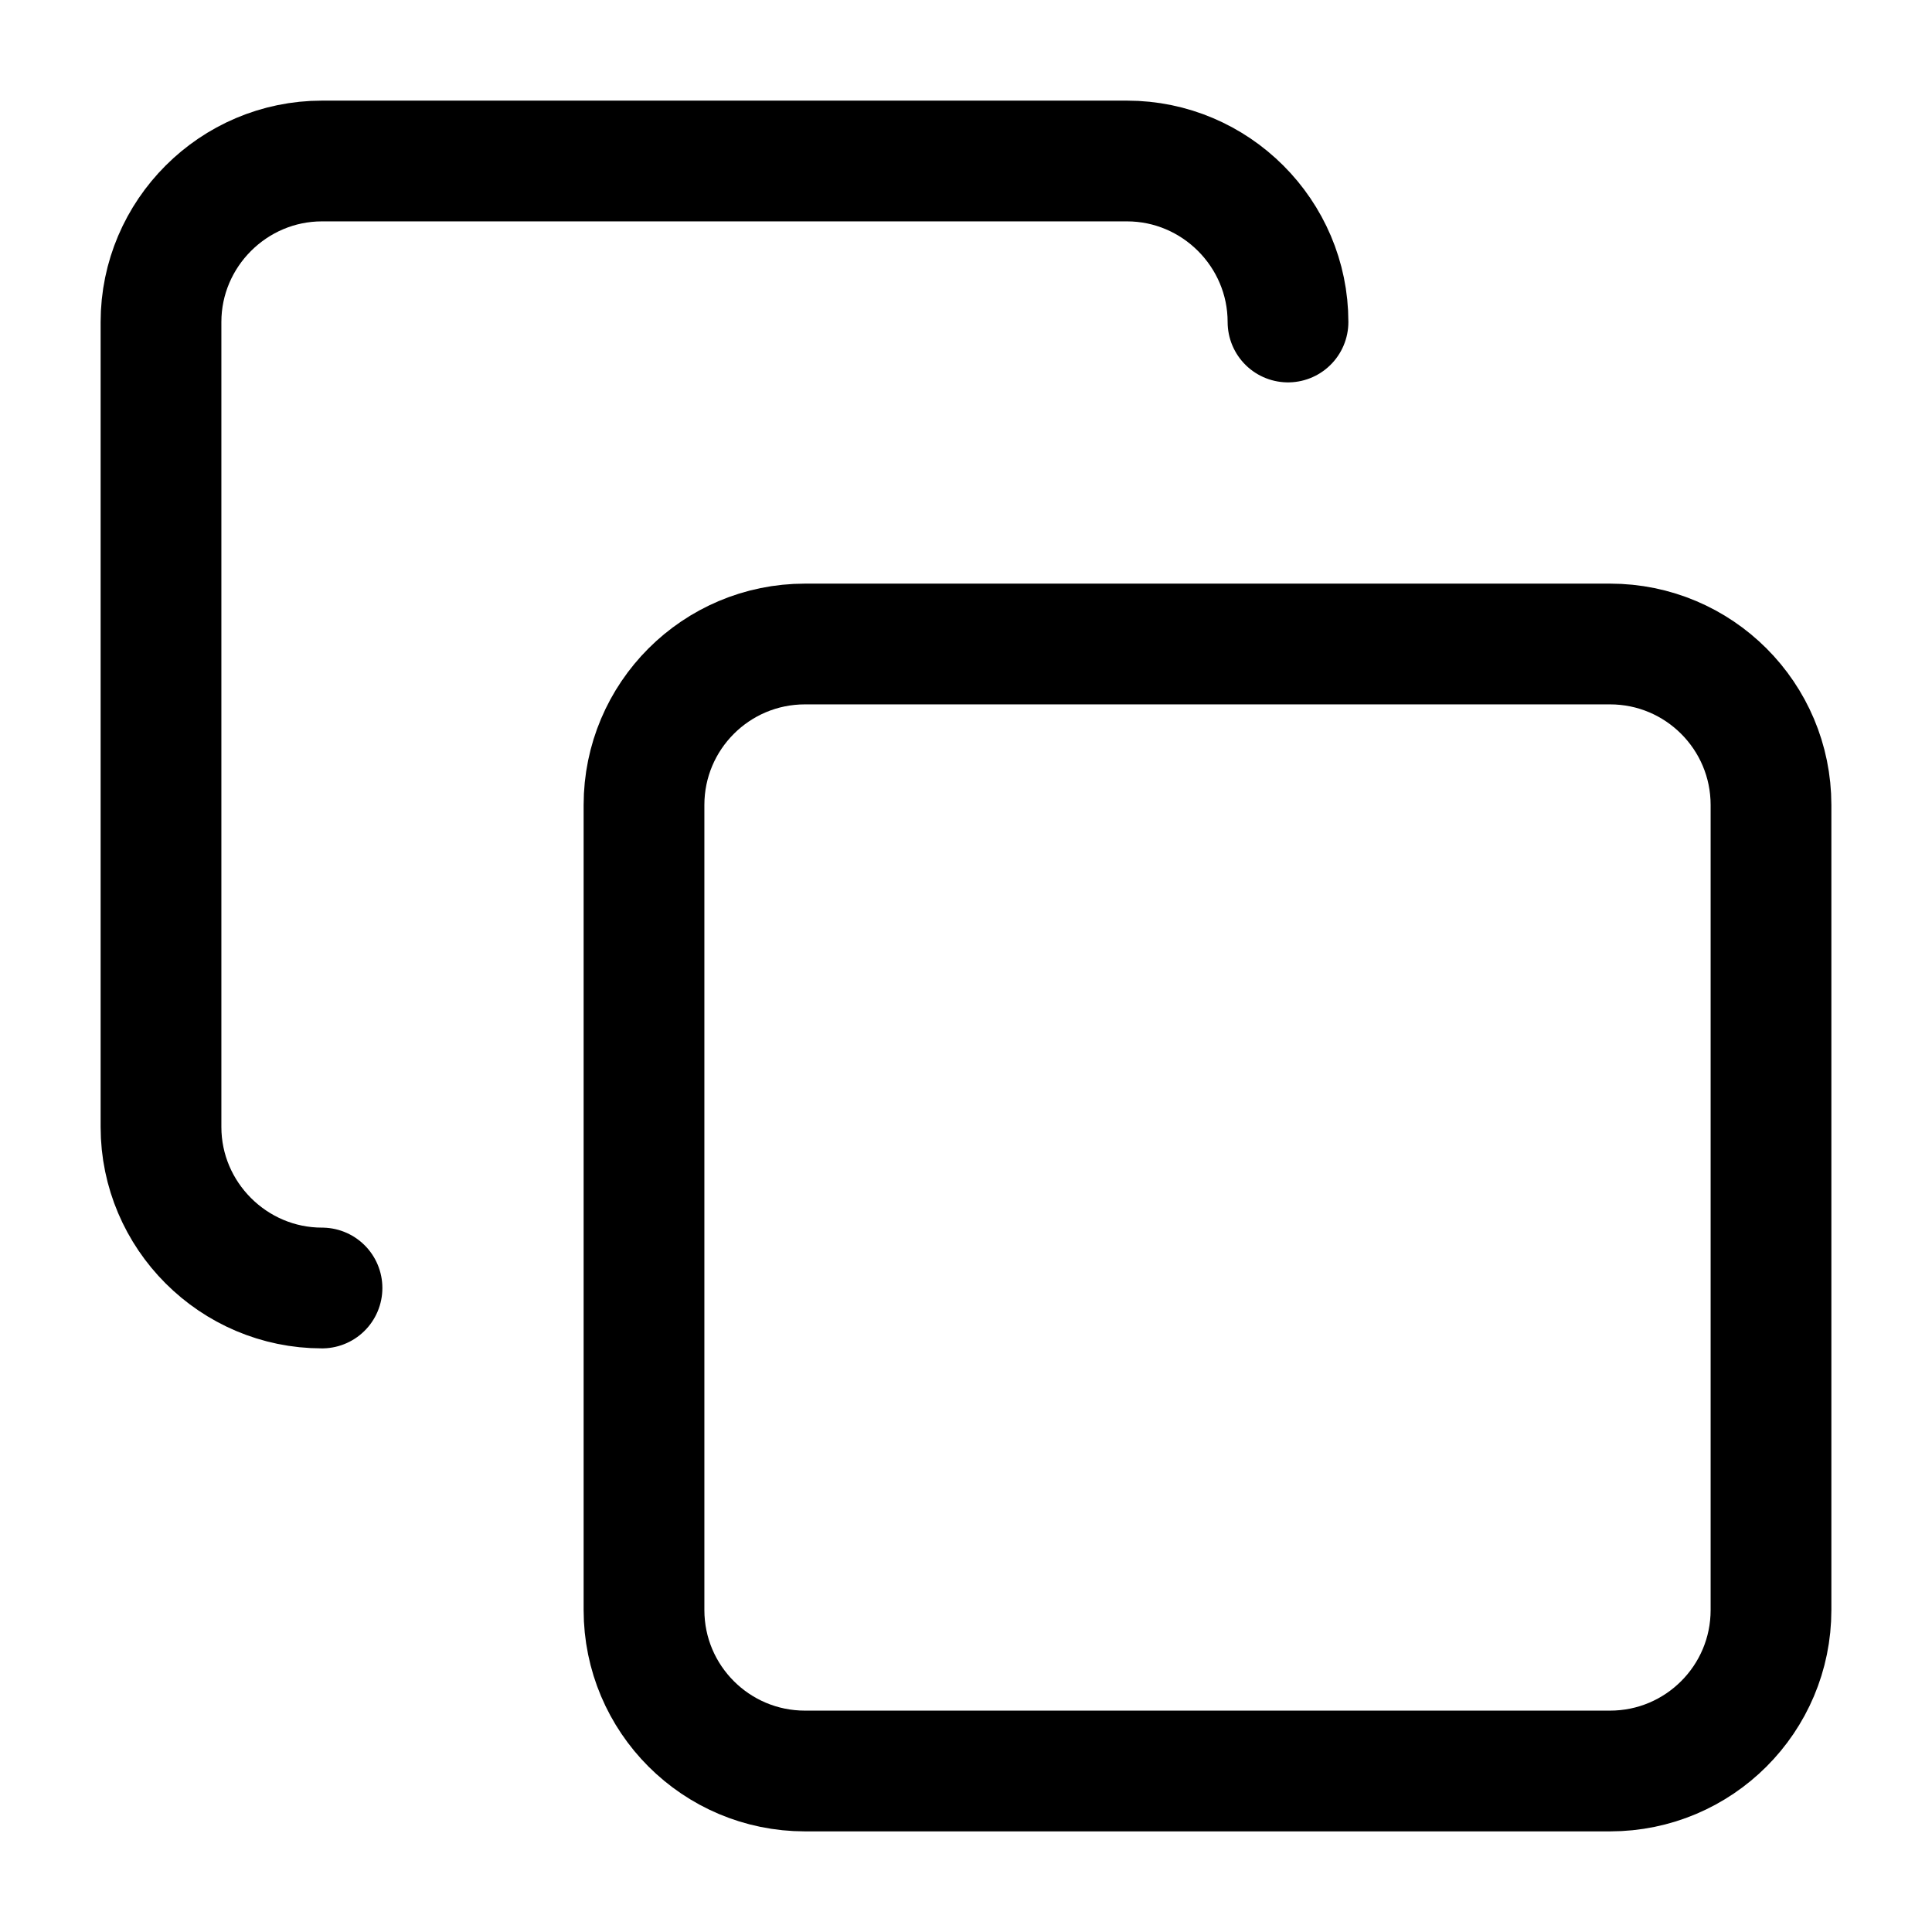
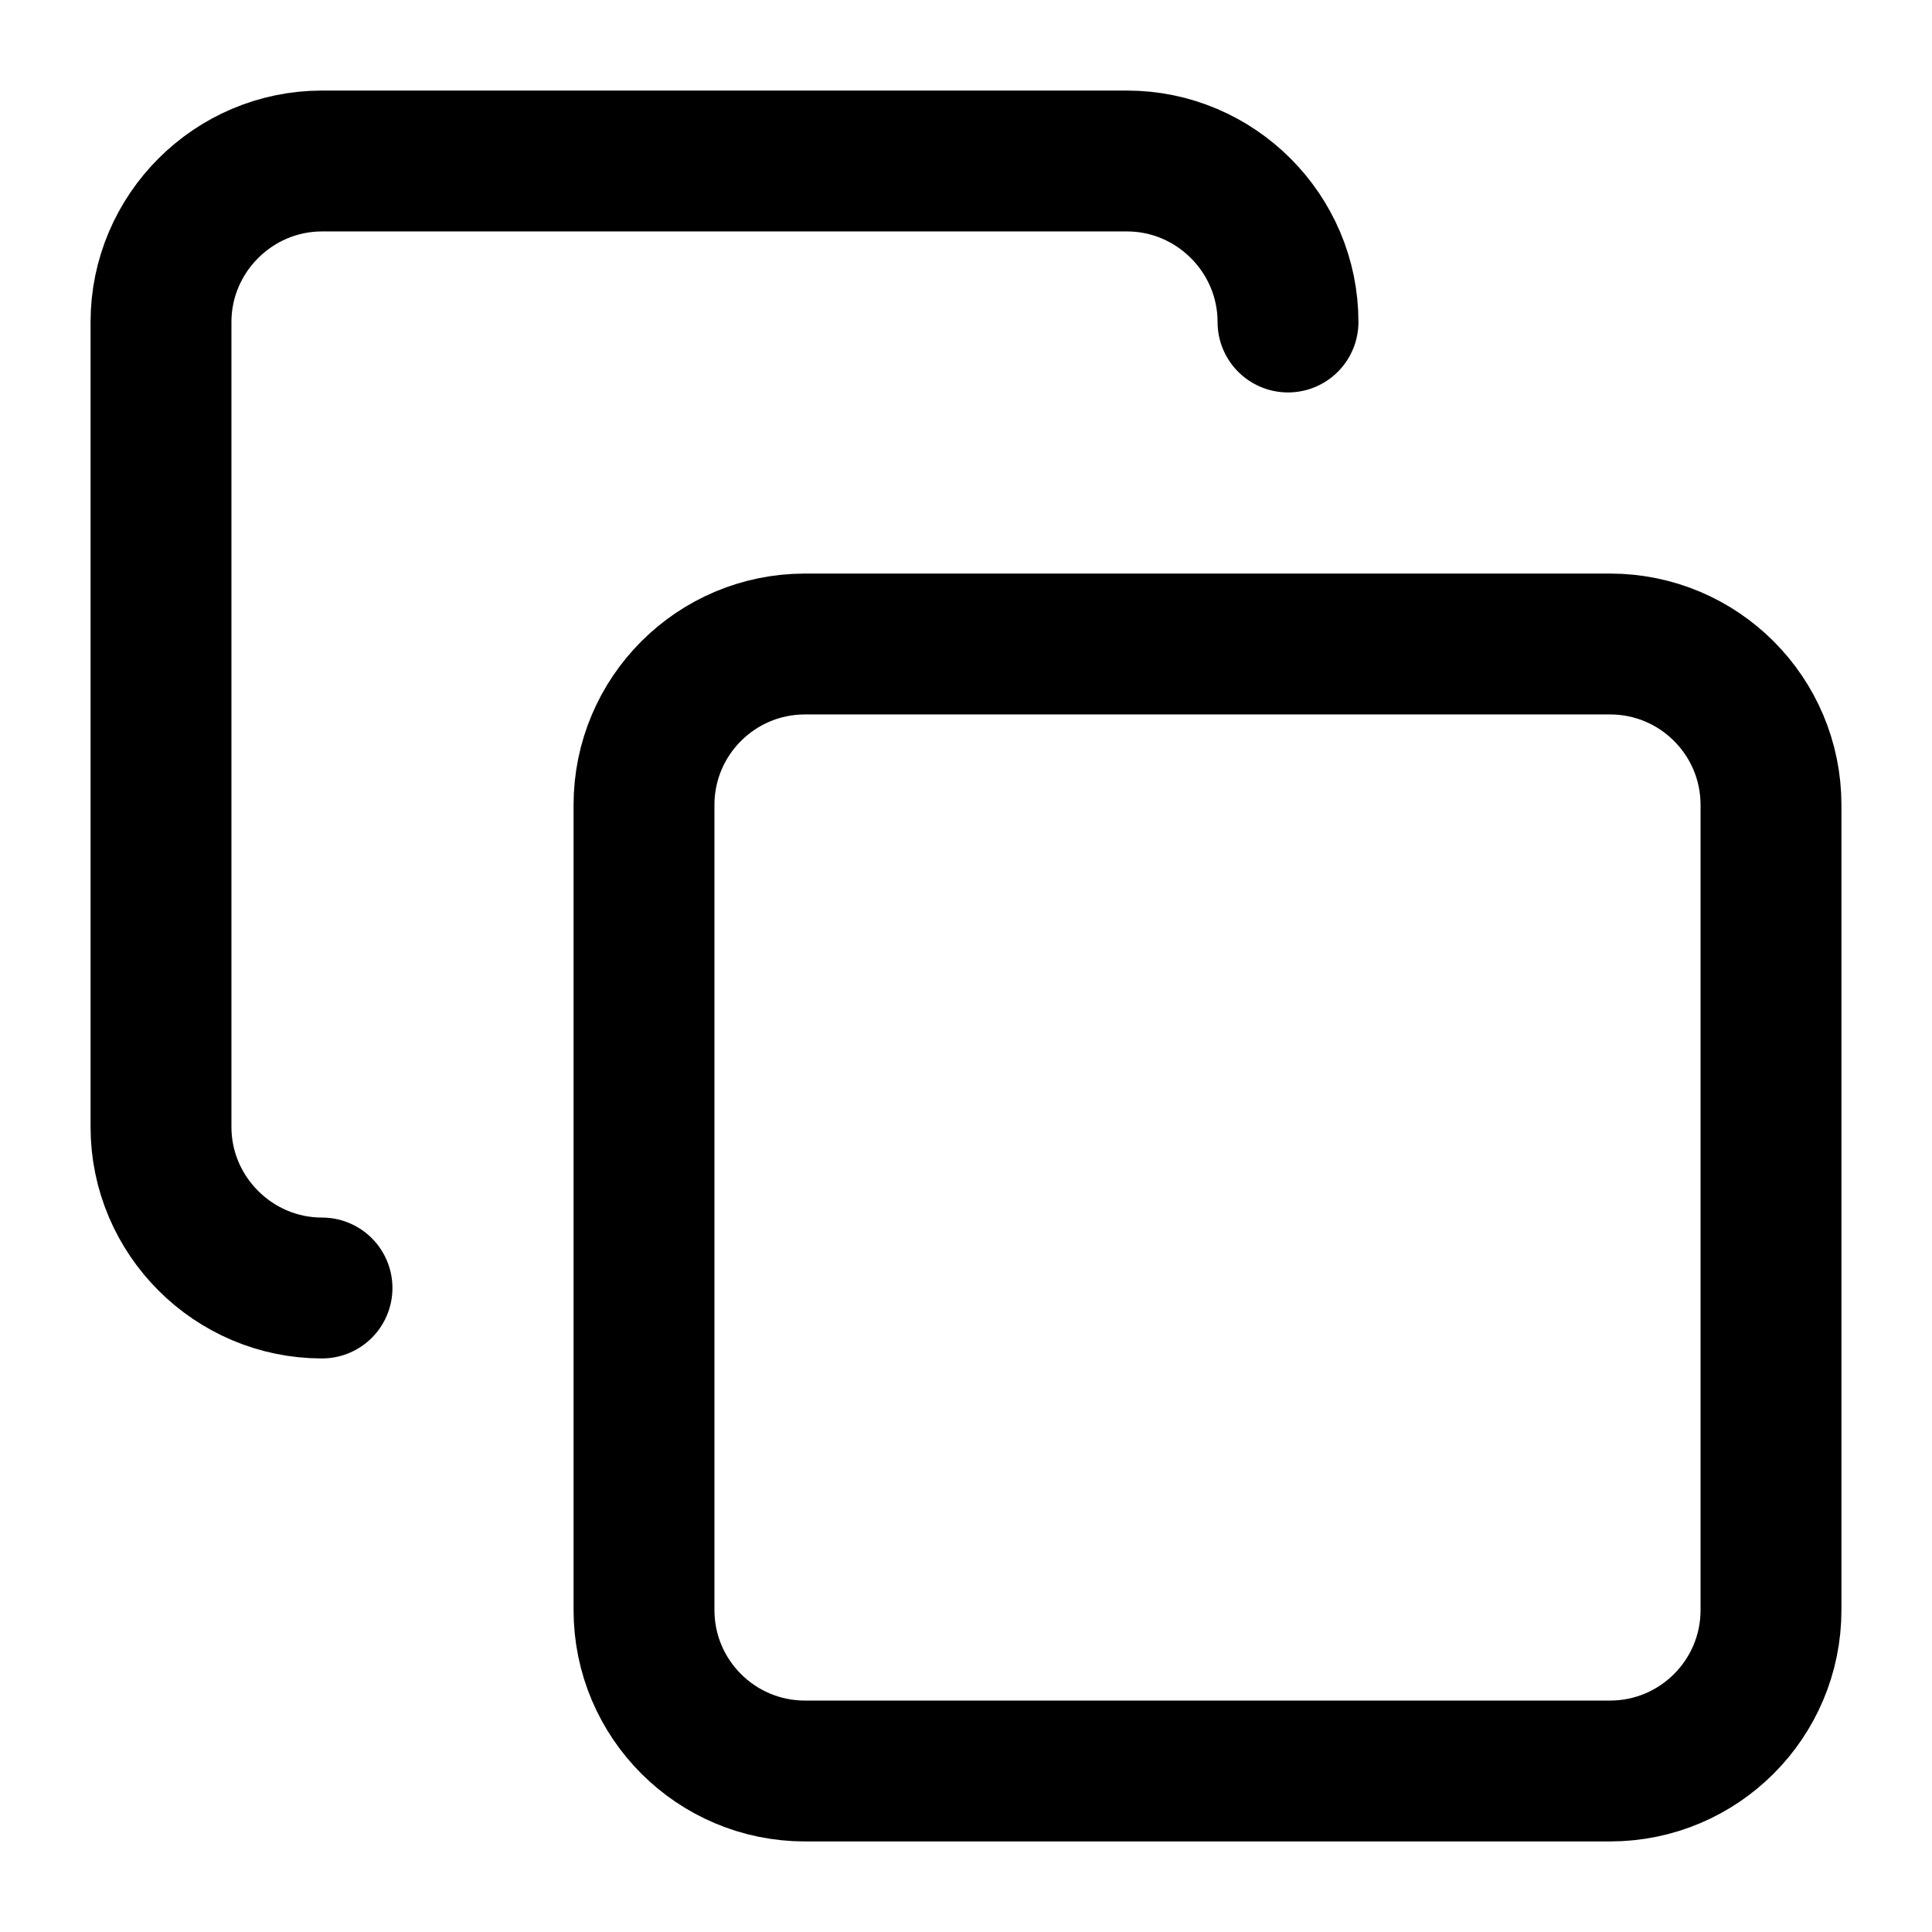
- <svg xmlns="http://www.w3.org/2000/svg" width="24" height="24" viewBox="0 0 24 24" fill="none" stroke="currentColor" stroke-width="1.5" stroke-linecap="round" stroke-linejoin="round">
+ <svg xmlns="http://www.w3.org/2000/svg" width="24" height="24" viewBox="0 0 24 24" fill="none" stroke="currentColor" stroke-width="1.75" stroke-linecap="round" stroke-linejoin="round">
  <rect width="14" height="14" x="8" y="8" rx="2" ry="2" />
  <path d="M4 16c-1.1 0-2-.9-2-2V4c0-1.1.9-2 2-2h10c1.1 0 2 .9 2 2" />
</svg>
